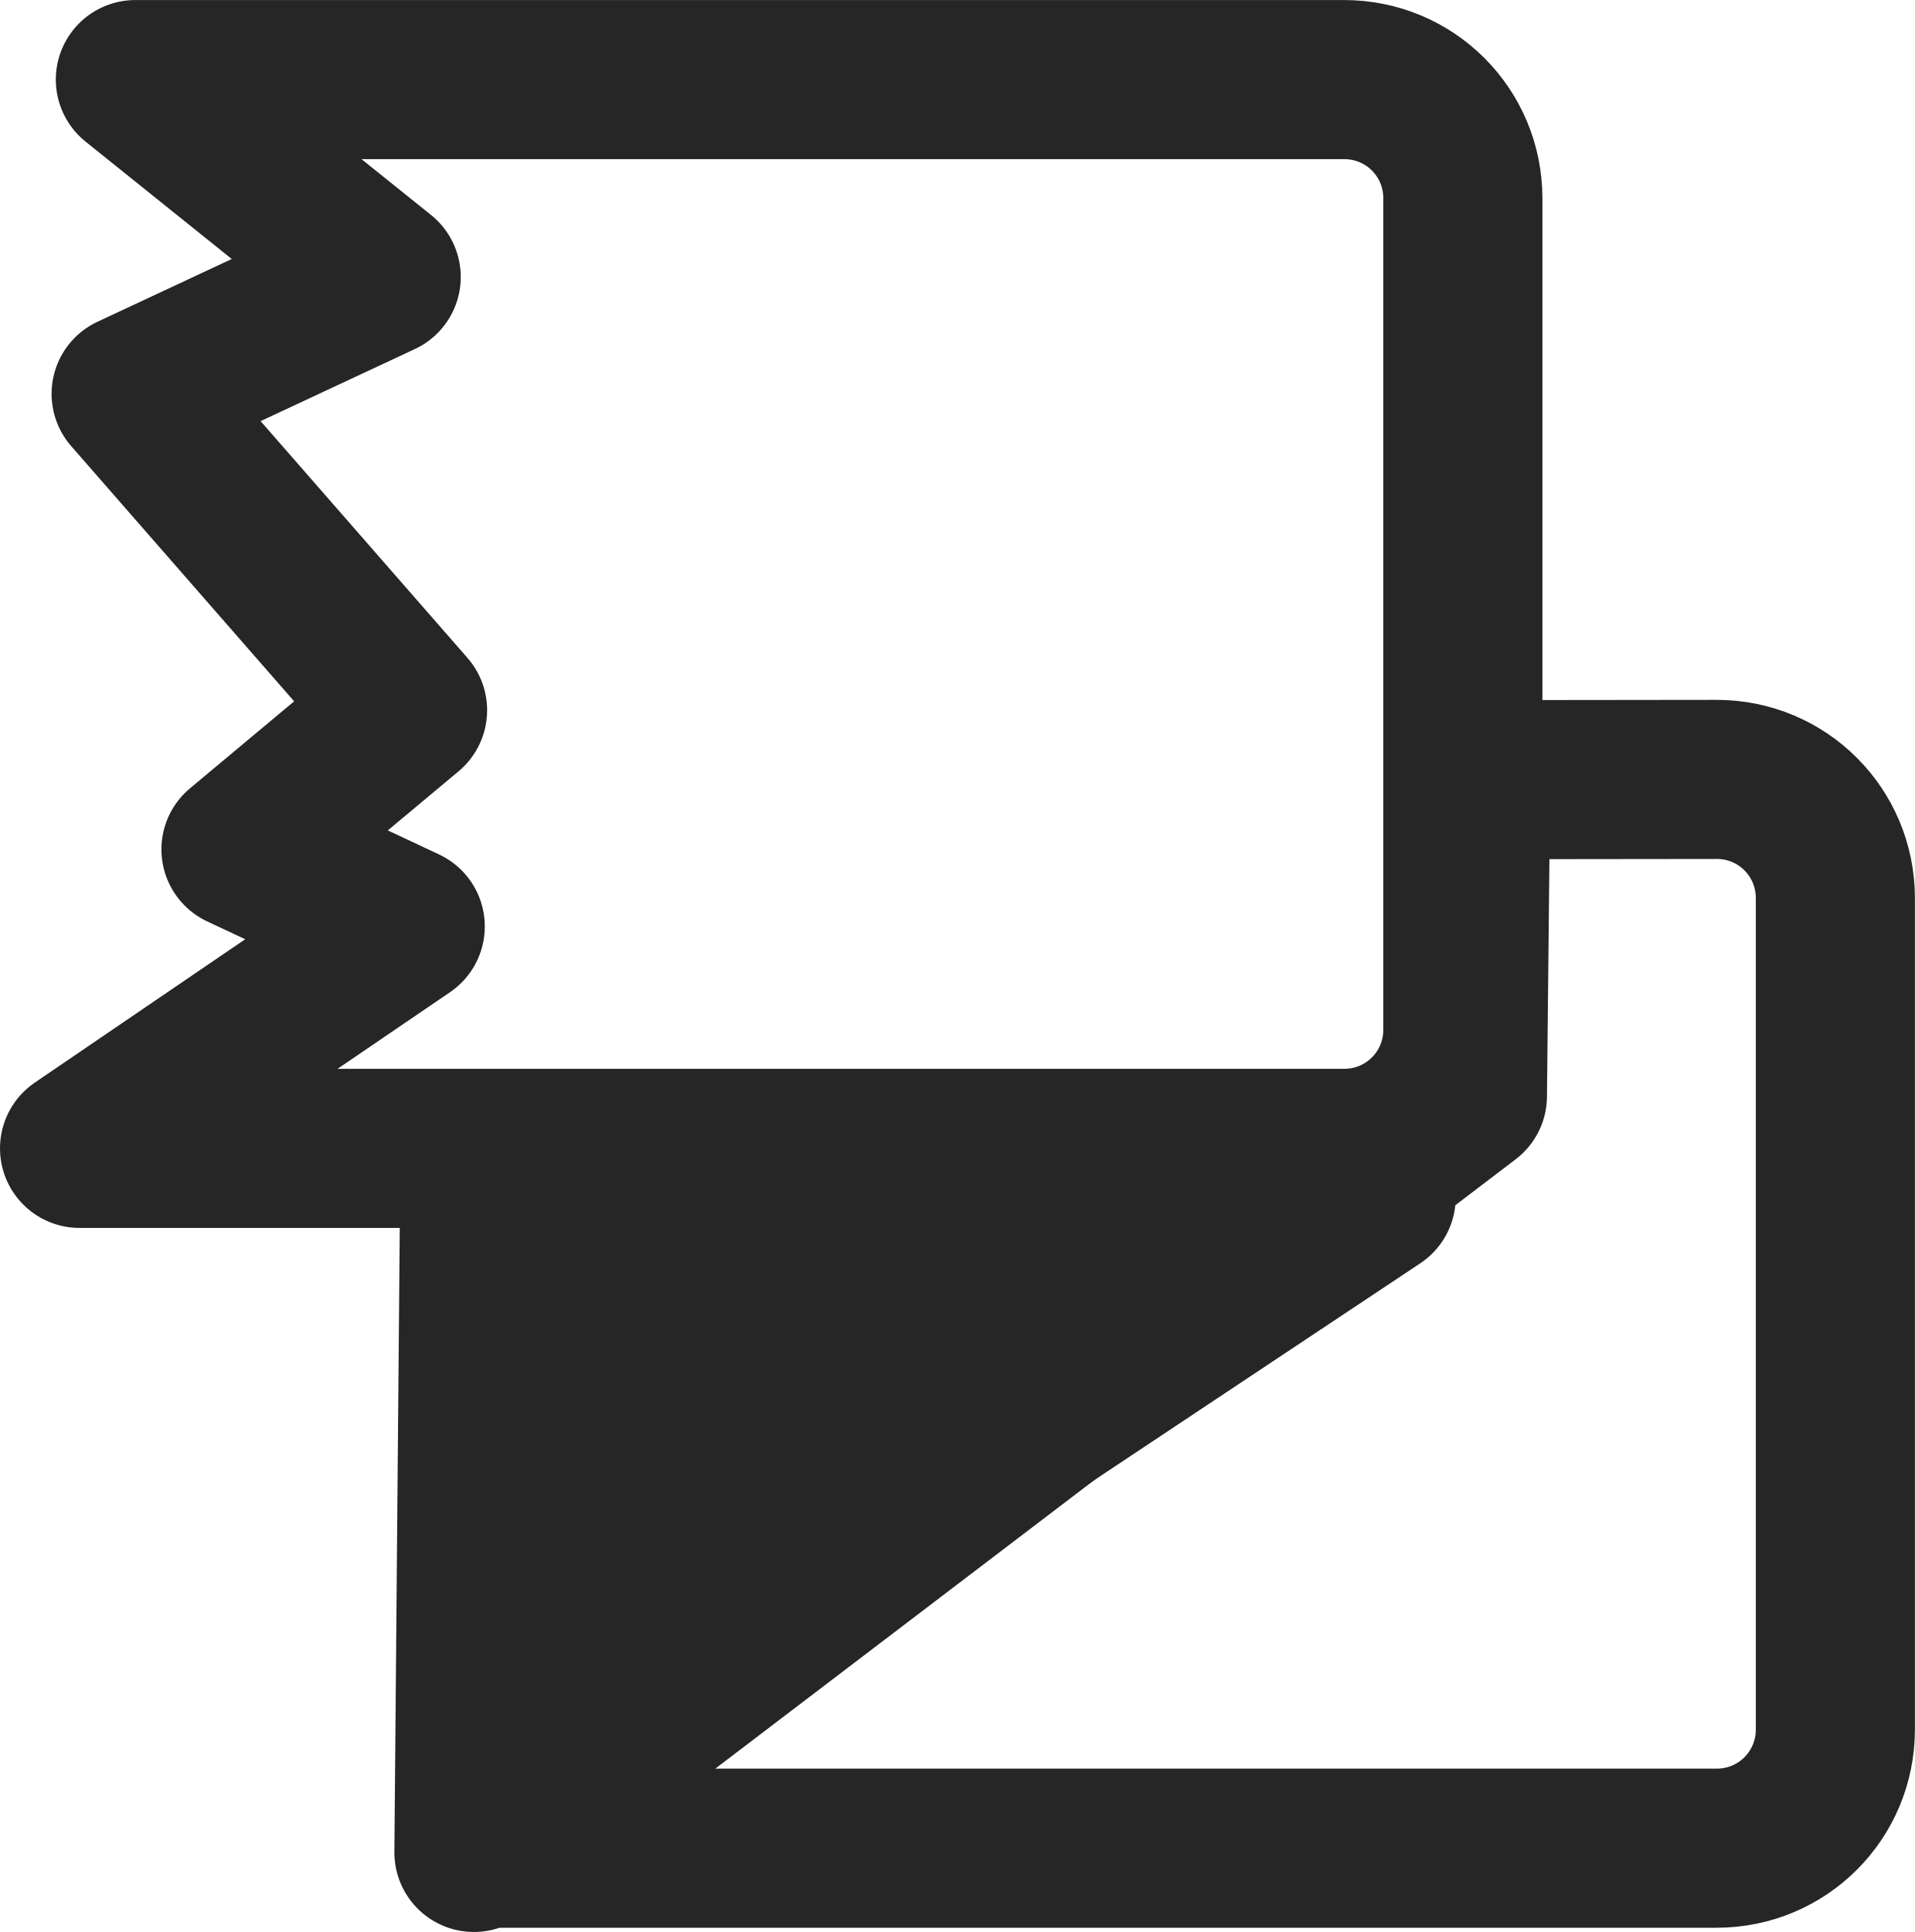
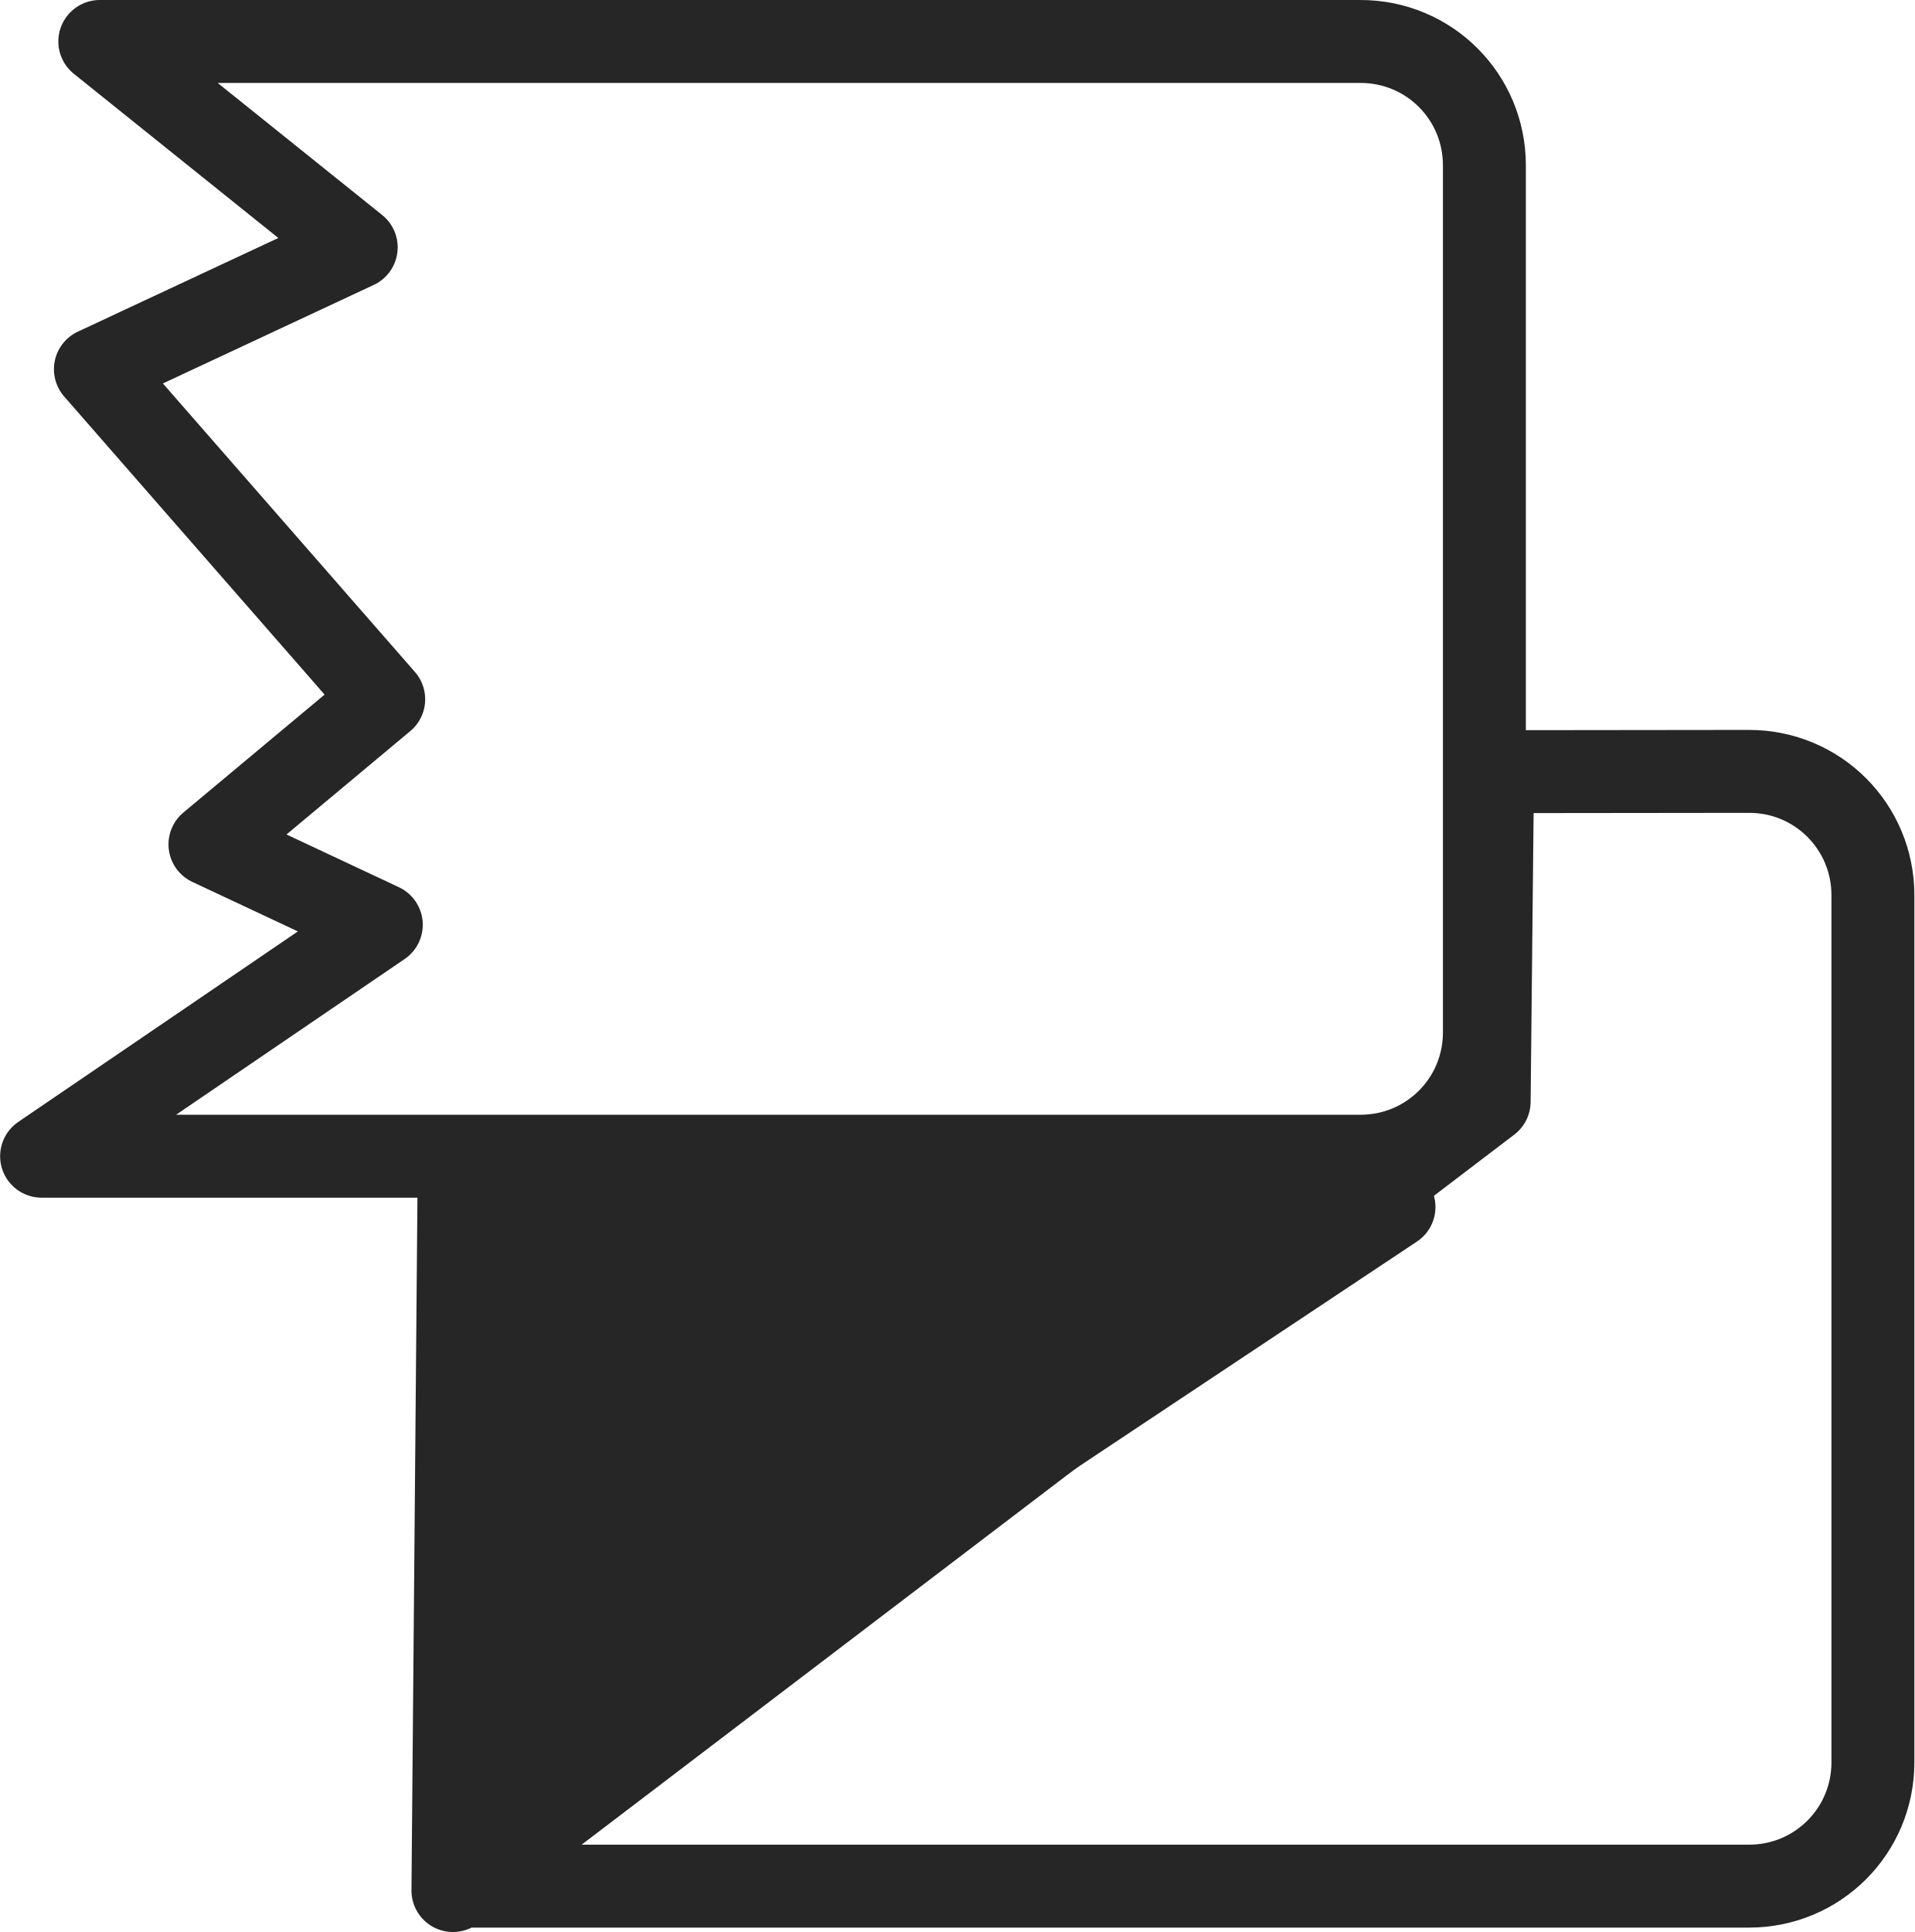
- <svg xmlns="http://www.w3.org/2000/svg" width="6.369mm" height="6.426mm" viewBox="0 0 24.073 24.287" version="1.1" id="svg1172" xml:space="preserve">
+ <svg xmlns="http://www.w3.org/2000/svg" width="6.105mm" height="6.161mm" viewBox="0 0 23.073 23.287" version="1.1" id="svg1172" xml:space="preserve">
  <defs id="defs820">
    <style id="style818">
      .icon-stroke {
        fill: none;
        stroke: #262626;
        stroke-width: 2;
        stroke-linecap: round;
        stroke-linejoin: round;
      }
      .icon-fill {
        fill: #262626;
        stroke: none;
      }
      .label {
        fill: #999;
        stroke: none;
        font-family: Arial, sans-serif;
        font-size: 10px;
        text-anchor: middle;
      }
    </style>
    <style id="style818-7">
      .icon-stroke {
        fill: none;
        stroke: #262626;
        stroke-width: 2;
        stroke-linecap: round;
        stroke-linejoin: round;
      }
      .icon-fill {
        fill: #262626;
        stroke: none;
      }
      .label {
        fill: #999;
        stroke: none;
        font-family: Arial, sans-serif;
        font-size: 10px;
        text-anchor: middle;
      }
    </style>
  </defs>
-   <g transform="matrix(0.8565866,0,0,0.8565866,-351.0124,-2.065928)" id="g1249" style="stroke:#262626;stroke-width:2.335;stroke-dasharray:none;stroke-opacity:1;paint-order:stroke fill markers">
-     <path id="path1251" style="fill:none;fill-opacity:1;stroke:#262626;stroke-width:2.335;stroke-linecap:square;stroke-linejoin:round;stroke-dasharray:none;stroke-opacity:1" d="m 416.736,29.598 14.581,-11.101 0.048,-4.643 3.609,-0.004 c 0.966,-10e-4 1.743,0.777 1.743,1.743 V 27.793 c 0,0.966 -0.777,1.743 -1.743,1.743 H 416.825 V 19.279 Z M 411.767,3.579 h 17.74 c 0.966,0 1.743,0.777 1.743,1.743 V 17.522 c 0,0.966 -0.777,1.743 -1.743,1.743 H 410.948 l 4.78,-3.257 -2.411,-1.131 2.445,-2.042 -4.057,-4.644 3.67,-1.715 z" />
-     <path id="rect1859" style="fill:#262626;stroke:#262626;stroke-width:2.335;stroke-linecap:square;stroke-linejoin:round;stroke-dasharray:none;stroke-opacity:1;paint-order:stroke markers fill" d="m 429.978,19.98 -13.179,8.766 0.199,-8.766 z" />
+   <g transform="matrix(0.8565866,0,0,0.8565866,-351.5123,-2.565928)" id="g1249" style="stroke:#262626;stroke-width:1.167;stroke-dasharray:none;stroke-opacity:1;paint-order:stroke fill markers">
+     <path id="path1251" style="fill:none;fill-opacity:1;stroke:#262626;stroke-width:1.167;stroke-linecap:square;stroke-linejoin:round;stroke-dasharray:none;stroke-opacity:1" d="m 416.736,29.598 14.581,-11.101 0.048,-4.643 3.609,-0.004 c 0.966,-10e-4 1.743,0.777 1.743,1.743 V 27.793 c 0,0.966 -0.777,1.743 -1.743,1.743 H 416.825 V 19.279 Z M 411.767,3.579 h 17.74 c 0.966,0 1.743,0.777 1.743,1.743 V 17.522 c 0,0.966 -0.777,1.743 -1.743,1.743 H 410.948 l 4.78,-3.257 -2.411,-1.131 2.445,-2.042 -4.057,-4.644 3.67,-1.715 z" />
+     <path id="rect1859" style="fill:#262626;stroke:#262626;stroke-width:1.167;stroke-linecap:square;stroke-linejoin:round;stroke-dasharray:none;stroke-opacity:1;paint-order:stroke markers fill" d="m 429.978,19.98 -13.179,8.766 0.199,-8.766 z" />
  </g>
</svg>
